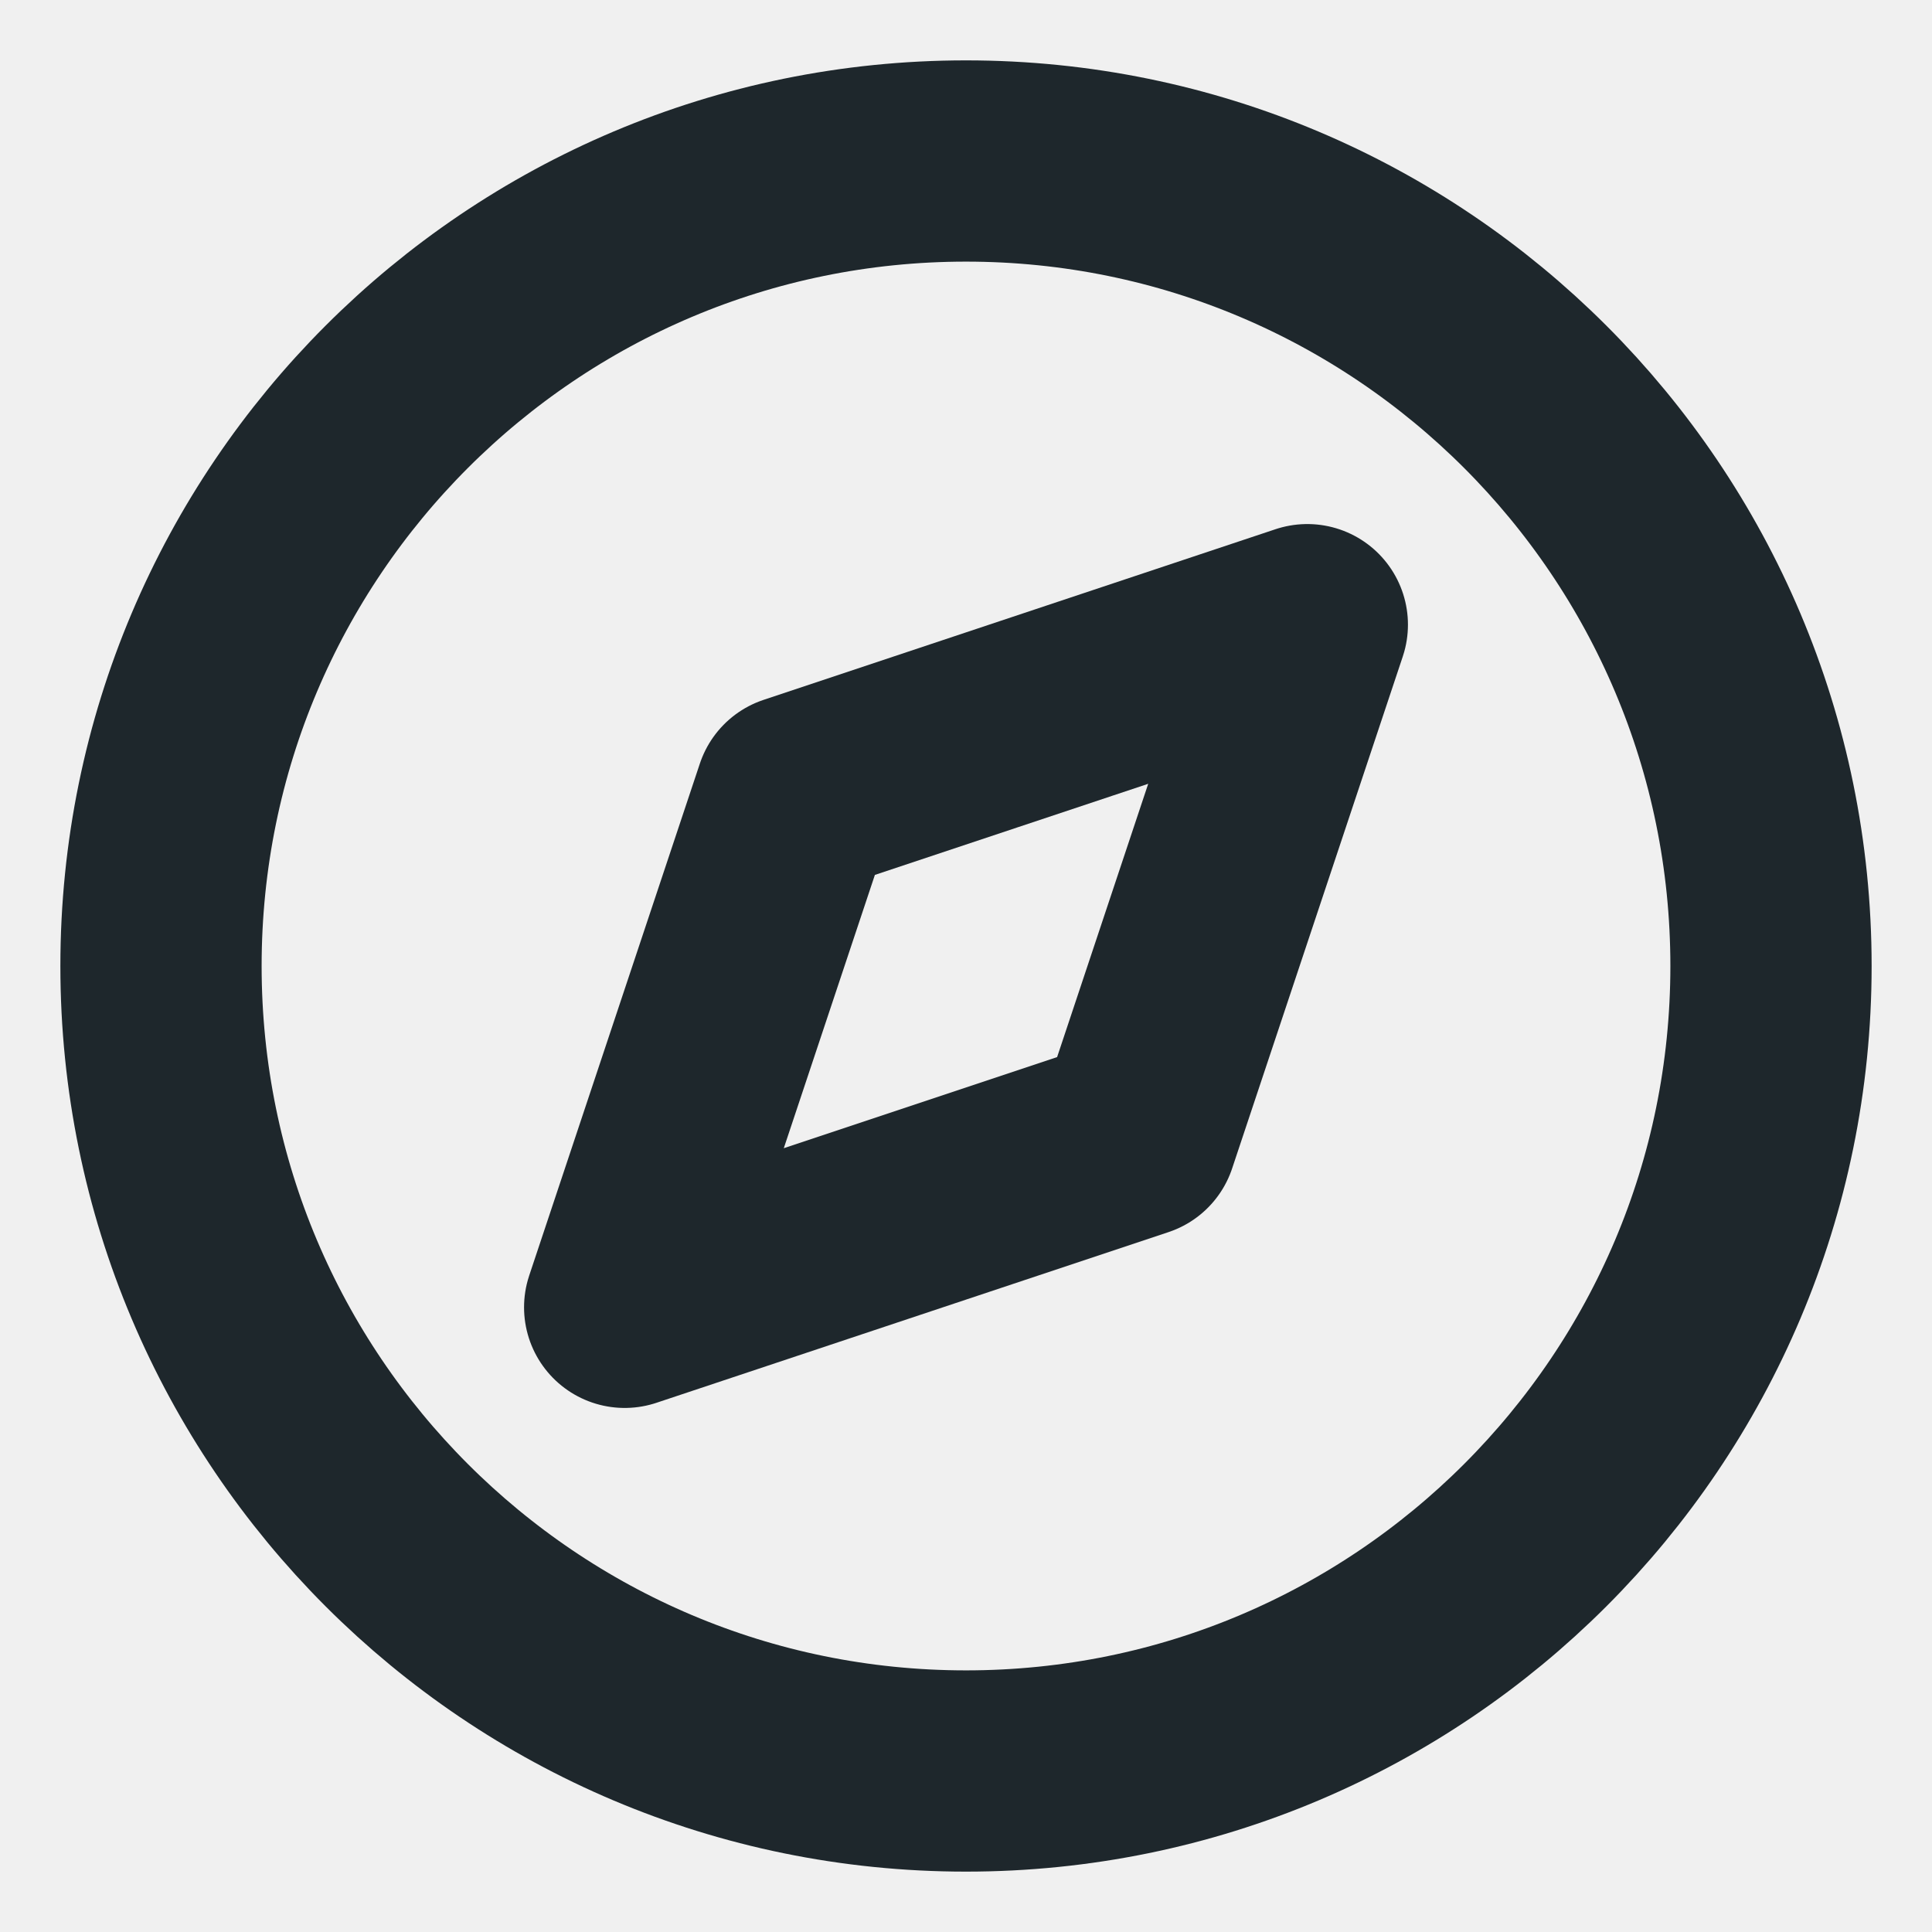
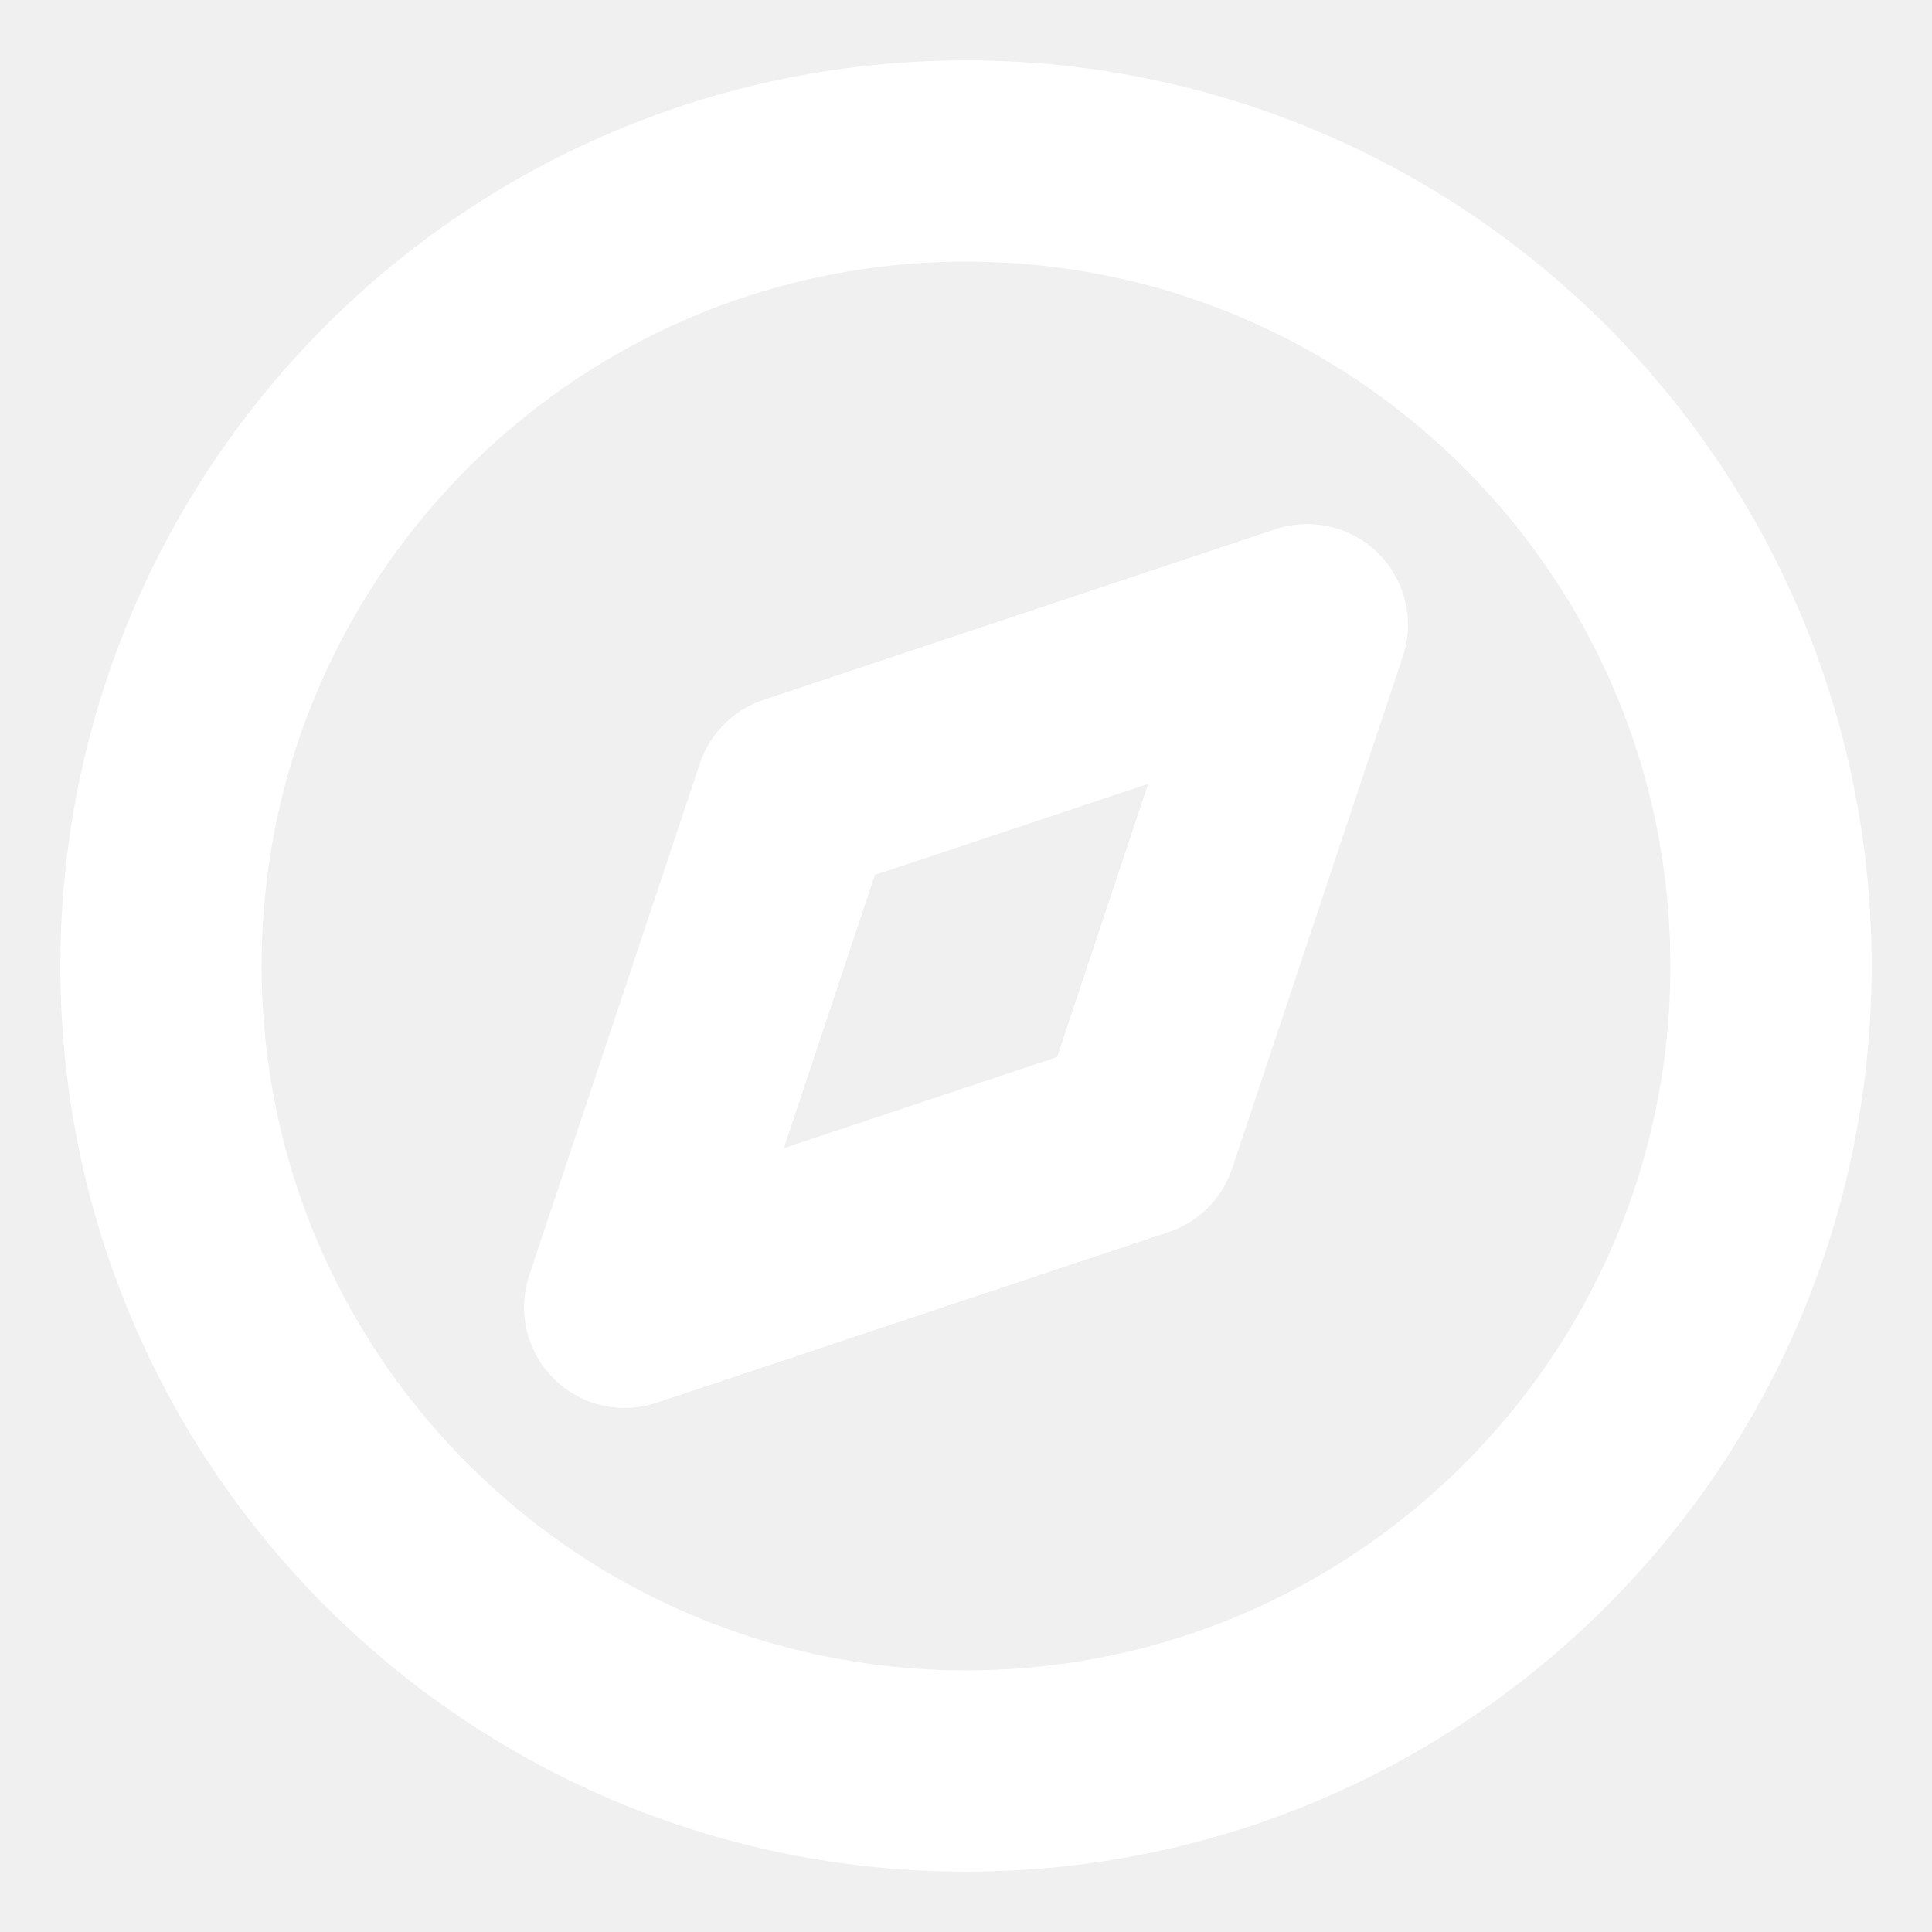
- <svg xmlns="http://www.w3.org/2000/svg" width="64" height="64" viewBox="0 0 24 24" fill="none" stroke="#1e272c" stroke-width="2.5" stroke-linecap="round" stroke-linejoin="round" class="feather feather-compass">
+ <svg xmlns="http://www.w3.org/2000/svg" width="64" height="64" viewBox="0 0 24 24" fill="none" stroke="white" stroke-width="2.5" stroke-linecap="round" stroke-linejoin="round" class="feather feather-compass">
  <circle cx="12" cy="12" r="10" />
  <polygon points="16.24 7.76 14.12 14.12 7.76 16.24 9.88 9.88 16.24 7.76" />
</svg>
